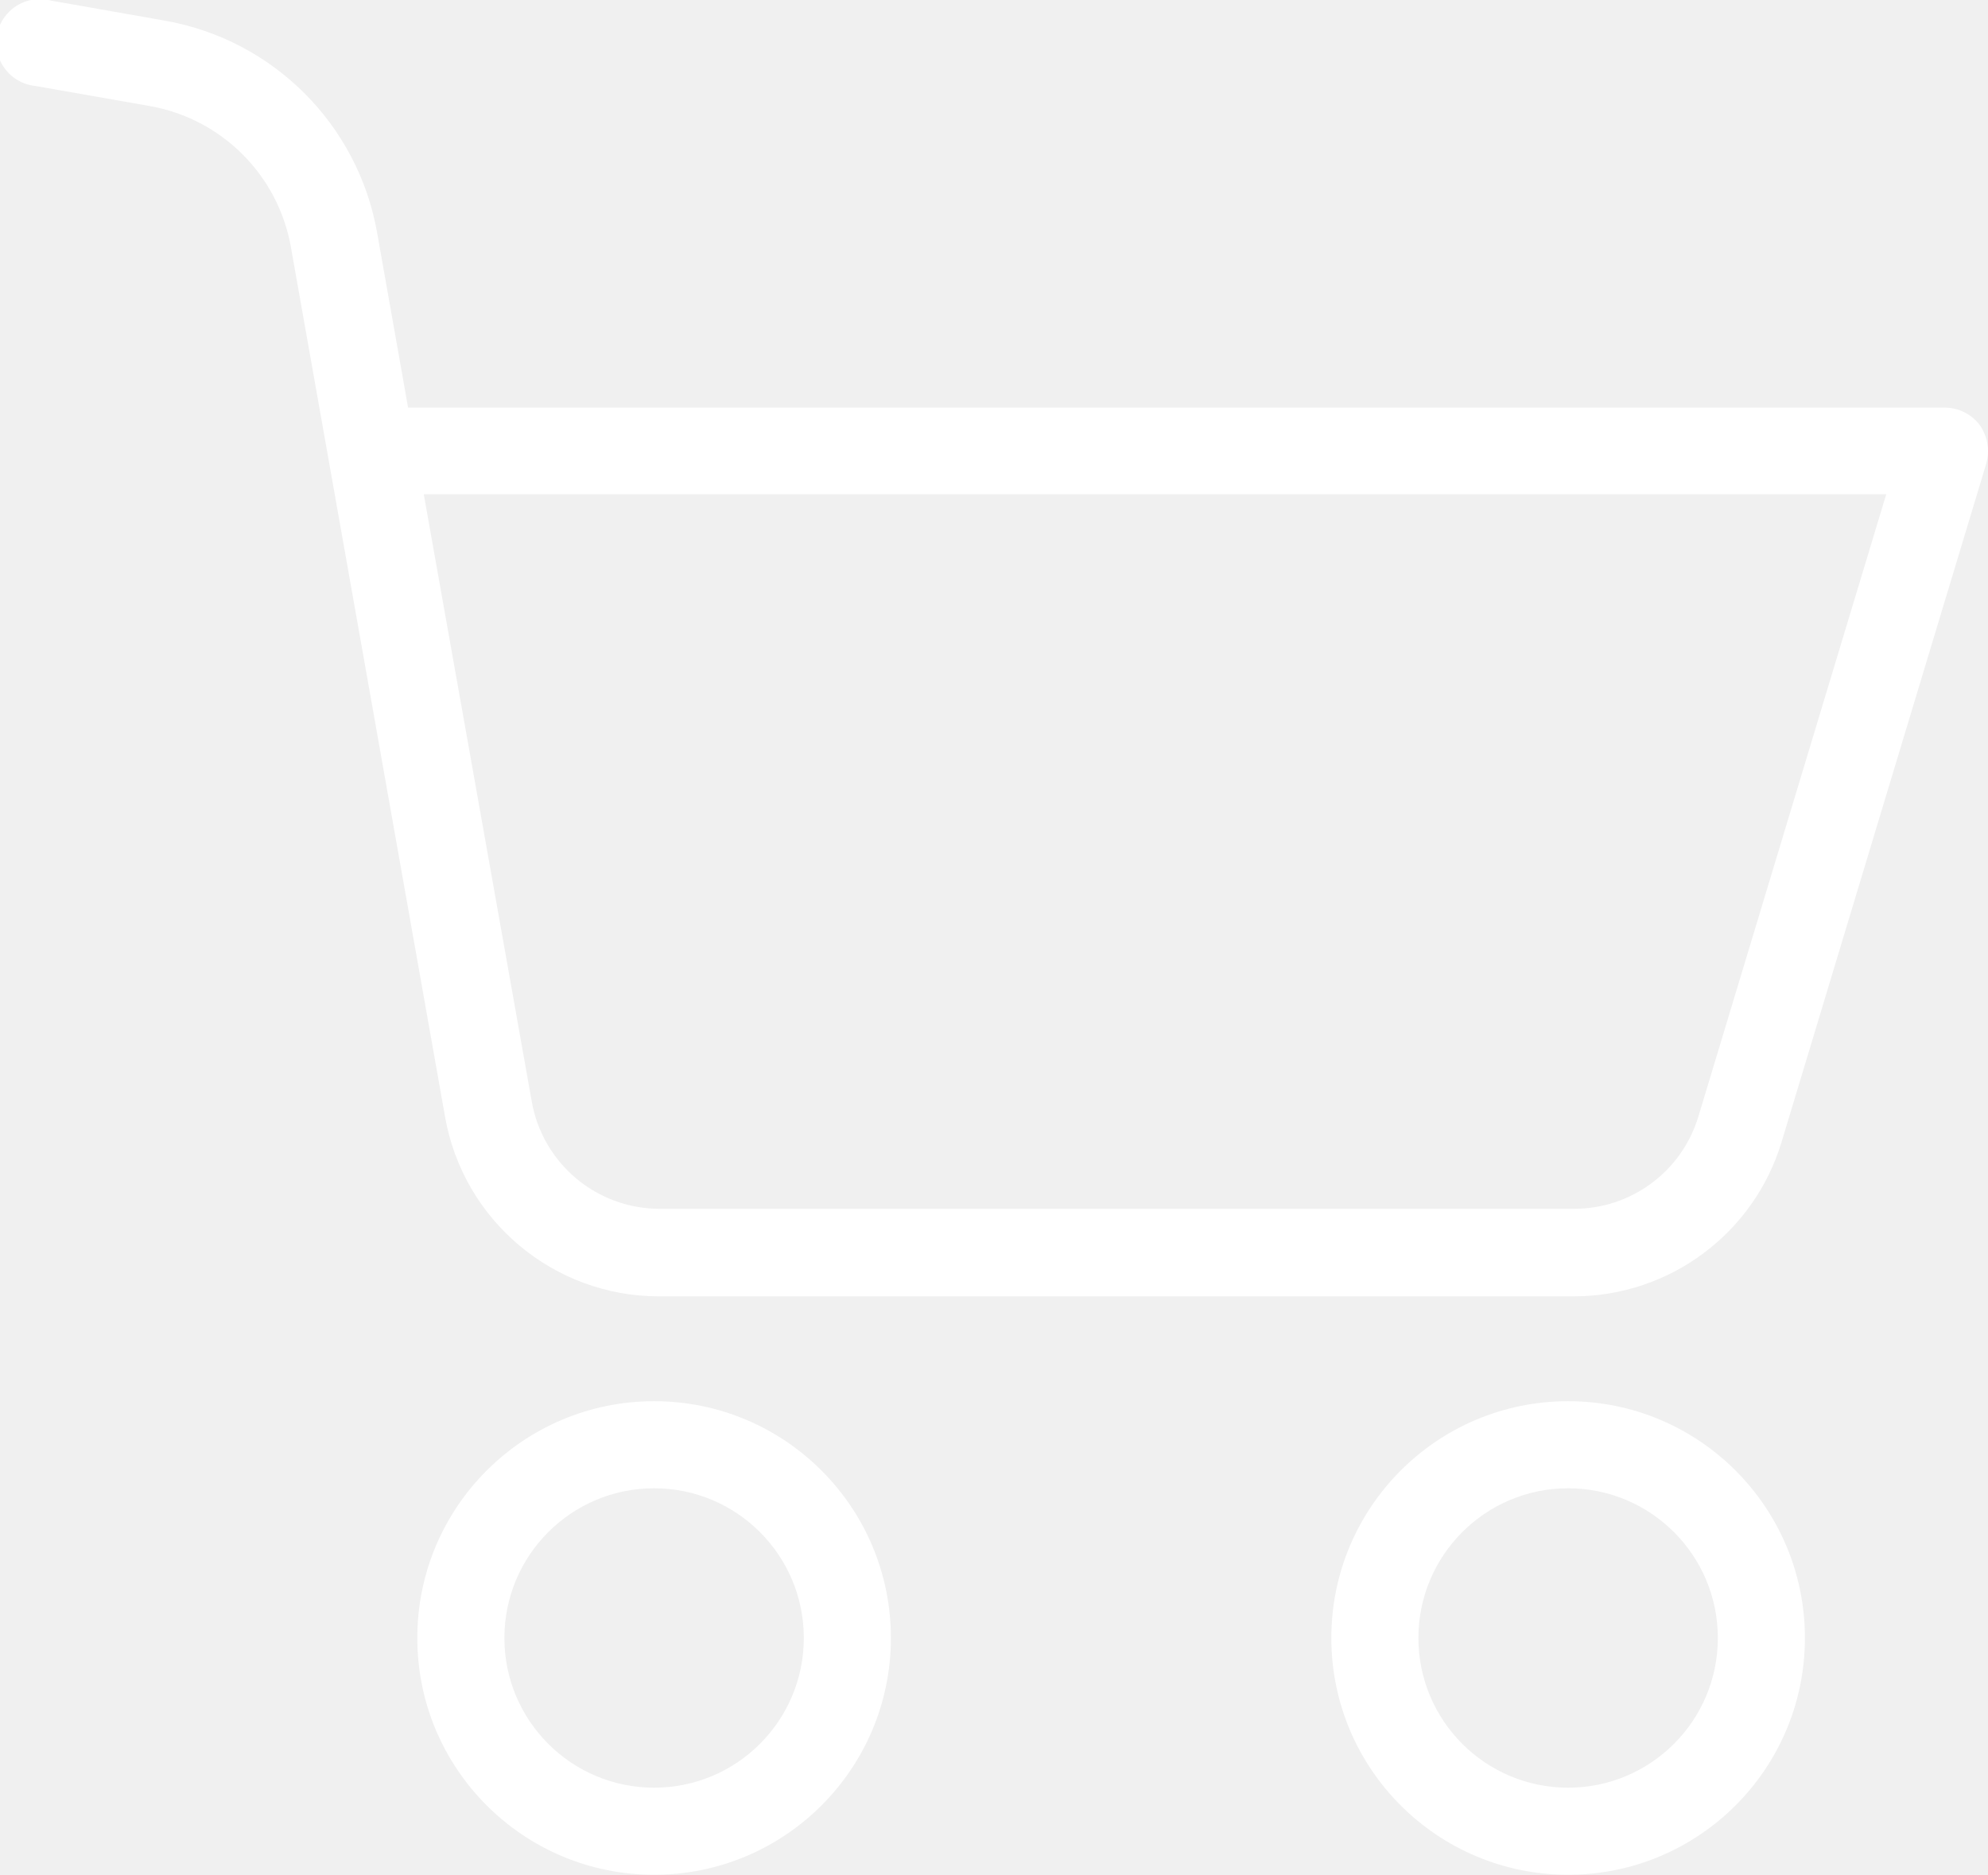
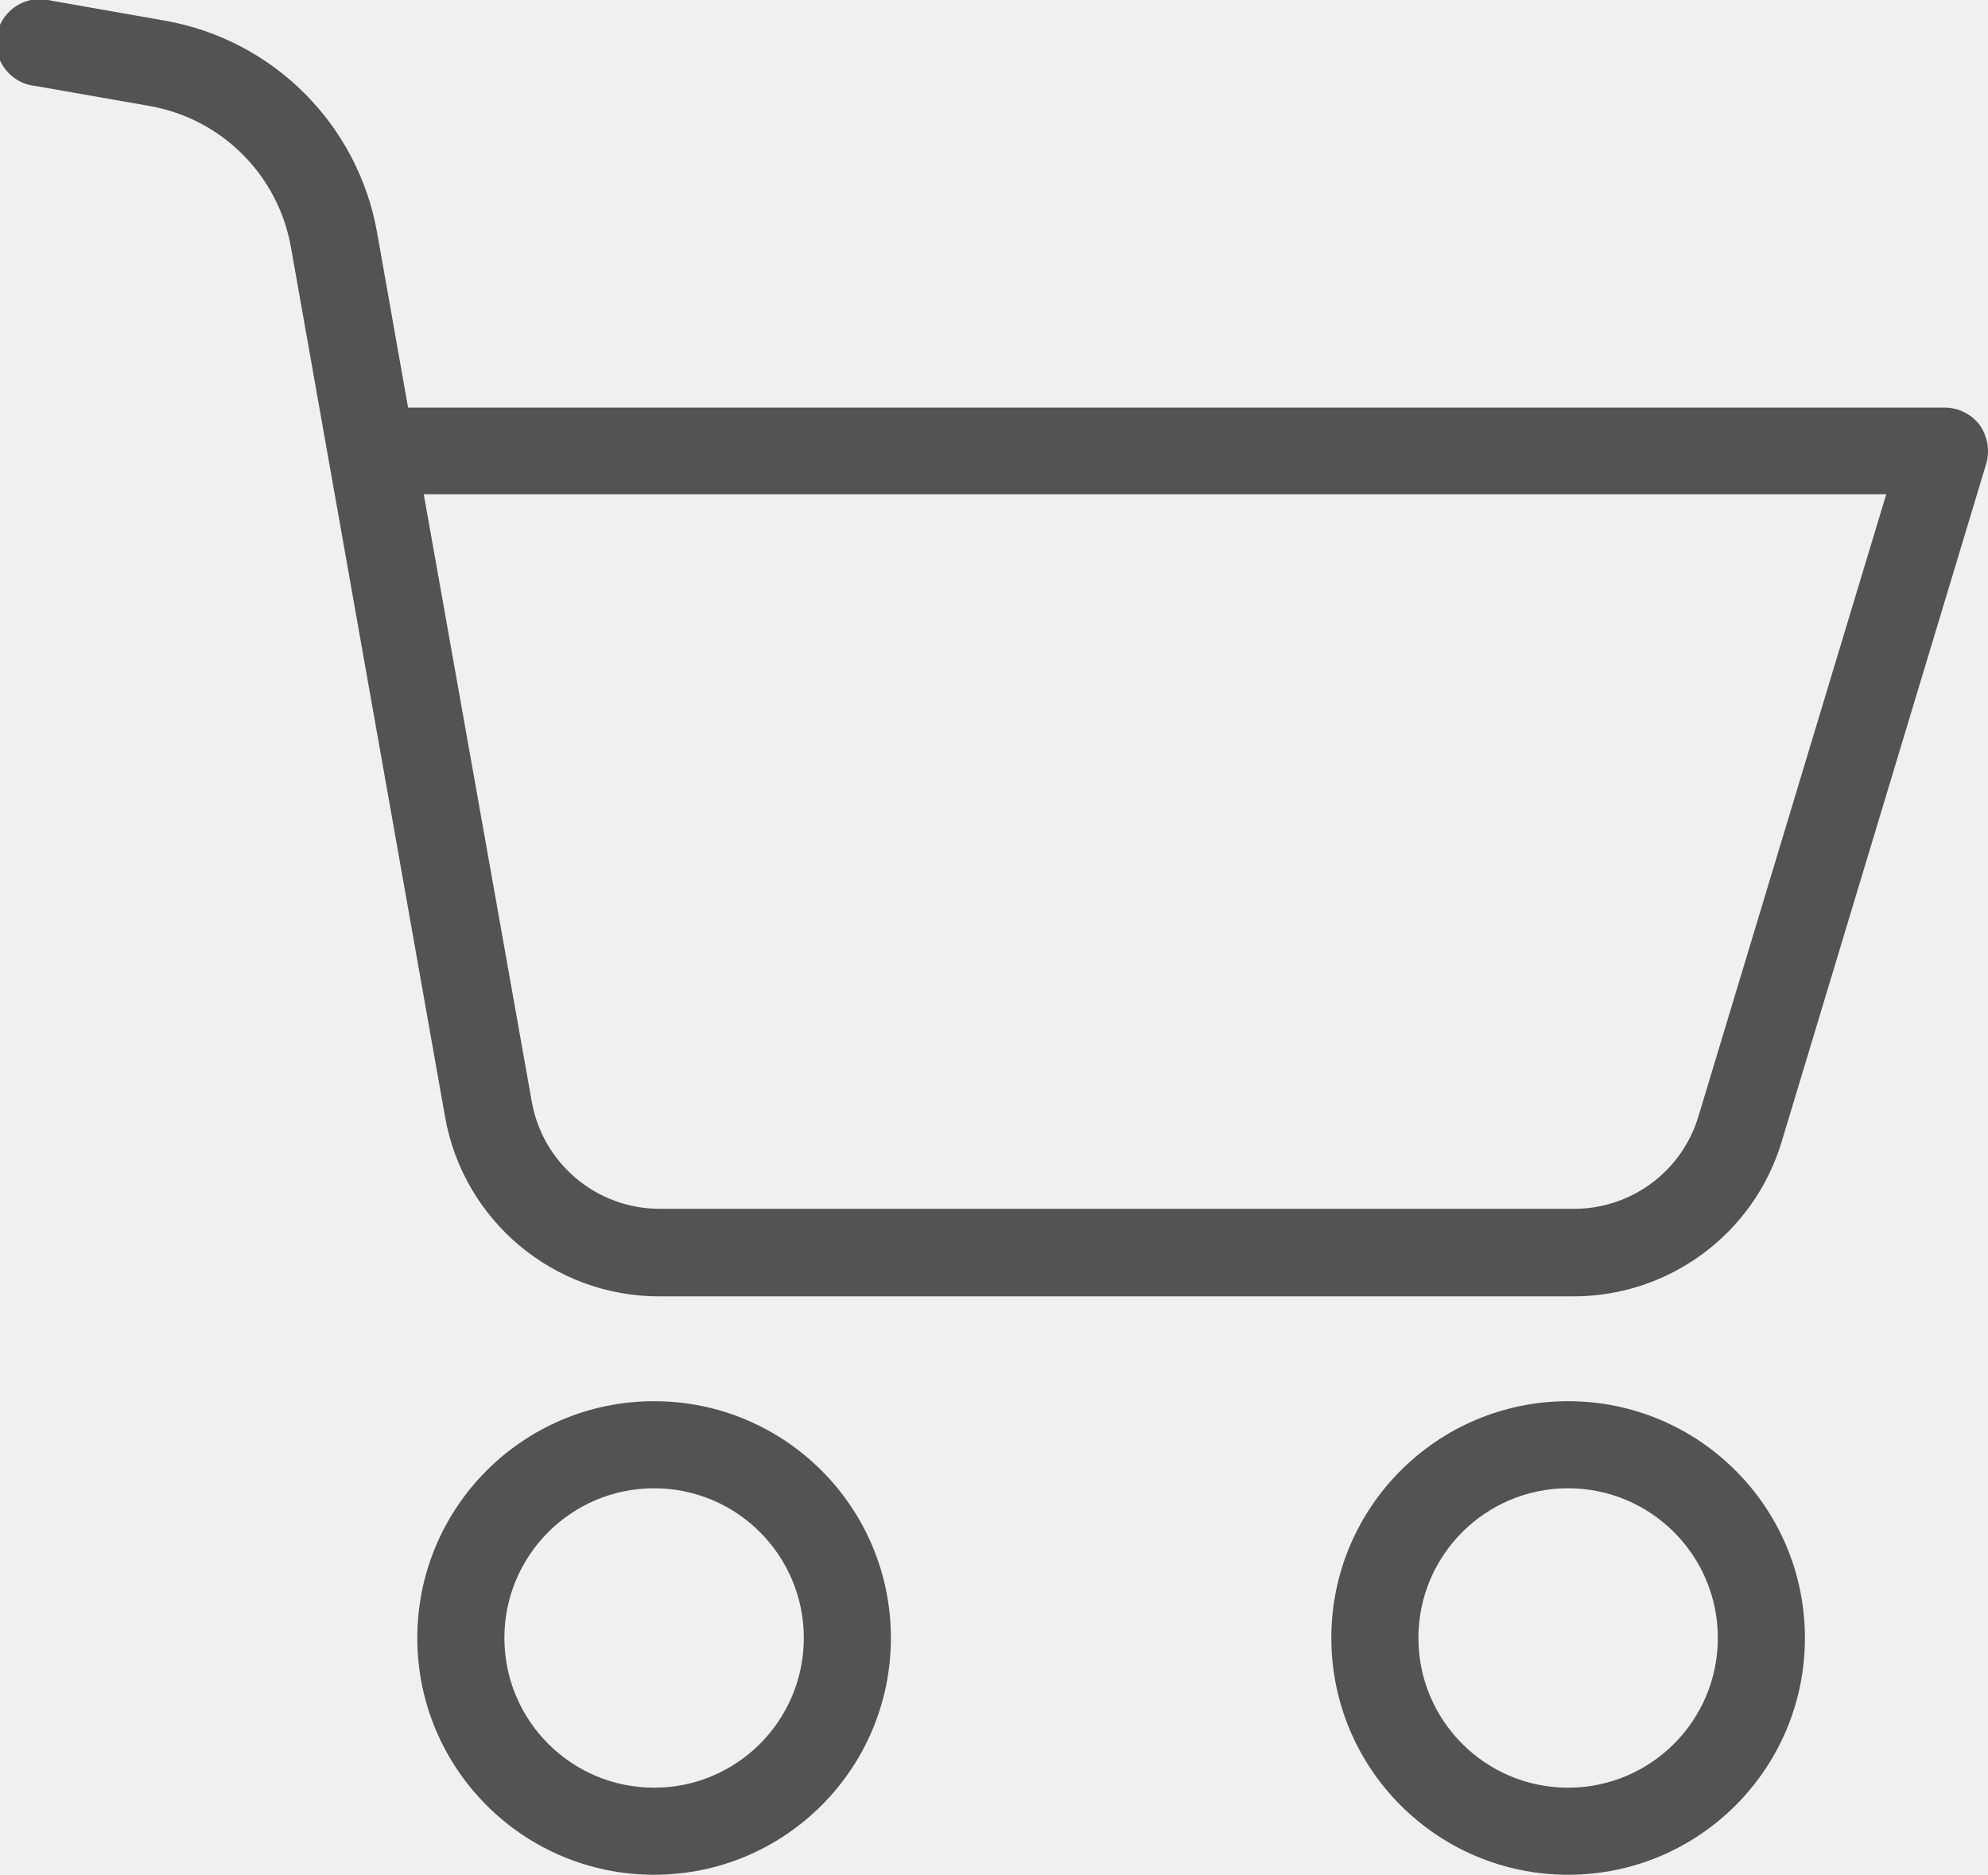
<svg xmlns="http://www.w3.org/2000/svg" id="cart" width="25.615" height="24.156" viewBox="0 0 25.615 24.156">
-   <path id="Path_2" data-name="Path 2" d="M99,322.332a3.051,3.051,0,1,0,3.051,3.051A3.051,3.051,0,0,0,99,322.332Zm0,4.98a1.929,1.929,0,1,1,1.929-1.929A1.929,1.929,0,0,1,99,327.312Zm0,0" transform="translate(-90.572 -304.277)" fill="#fff" />
-   <path id="Path_3" data-name="Path 3" d="M25.055,5.631H5.254l-.4-2.26A3.37,3.37,0,0,0,2.119.645L.655.387a.561.561,0,1,0-.2,1.1l1.469.258A2.243,2.243,0,0,1,3.745,3.567l1.985,11.2a2.8,2.8,0,0,0,2.759,2.316H20.266a2.8,2.8,0,0,0,2.686-1.991l2.636-8.737a.586.586,0,0,0-.084-.5.568.568,0,0,0-.449-.224ZM21.881,14.76a1.671,1.671,0,0,1-1.609,1.195H8.5a1.674,1.674,0,0,1-1.654-1.391L5.456,6.747H24.3Zm0,0" transform="translate(0.004 -0.379)" fill="#fff" />
-   <path id="Path_4" data-name="Path 4" d="M309,322.332a3.051,3.051,0,1,0,3.051,3.051A3.051,3.051,0,0,0,309,322.332Zm0,4.98a1.929,1.929,0,1,1,1.929-1.929A1.929,1.929,0,0,1,309,327.312Zm0,0" transform="translate(-288.795 -304.277)" fill="#fff" />
+   <path id="Path_2" data-name="Path 2" d="M99,322.332a3.051,3.051,0,1,0,3.051,3.051A3.051,3.051,0,0,0,99,322.332Zm0,4.98a1.929,1.929,0,1,1,1.929-1.929A1.929,1.929,0,0,1,99,327.312Zm0,0" transform="translate(-90.572 -304.277)" fill="#535353" />
+   <path id="Path_3" data-name="Path 3" d="M25.055,5.631H5.254l-.4-2.26A3.37,3.37,0,0,0,2.119.645L.655.387a.561.561,0,1,0-.2,1.1l1.469.258A2.243,2.243,0,0,1,3.745,3.567l1.985,11.2a2.8,2.8,0,0,0,2.759,2.316H20.266a2.8,2.8,0,0,0,2.686-1.991l2.636-8.737a.586.586,0,0,0-.084-.5.568.568,0,0,0-.449-.224ZM21.881,14.76a1.671,1.671,0,0,1-1.609,1.195H8.5a1.674,1.674,0,0,1-1.654-1.391L5.456,6.747H24.3Zm0,0" transform="translate(0.004 -0.379)" fill="#535353" />
+   <path id="Path_4" data-name="Path 4" d="M309,322.332a3.051,3.051,0,1,0,3.051,3.051A3.051,3.051,0,0,0,309,322.332Zm0,4.98a1.929,1.929,0,1,1,1.929-1.929A1.929,1.929,0,0,1,309,327.312Zm0,0" transform="translate(-288.795 -304.277)" fill="#535353" />
</svg>
